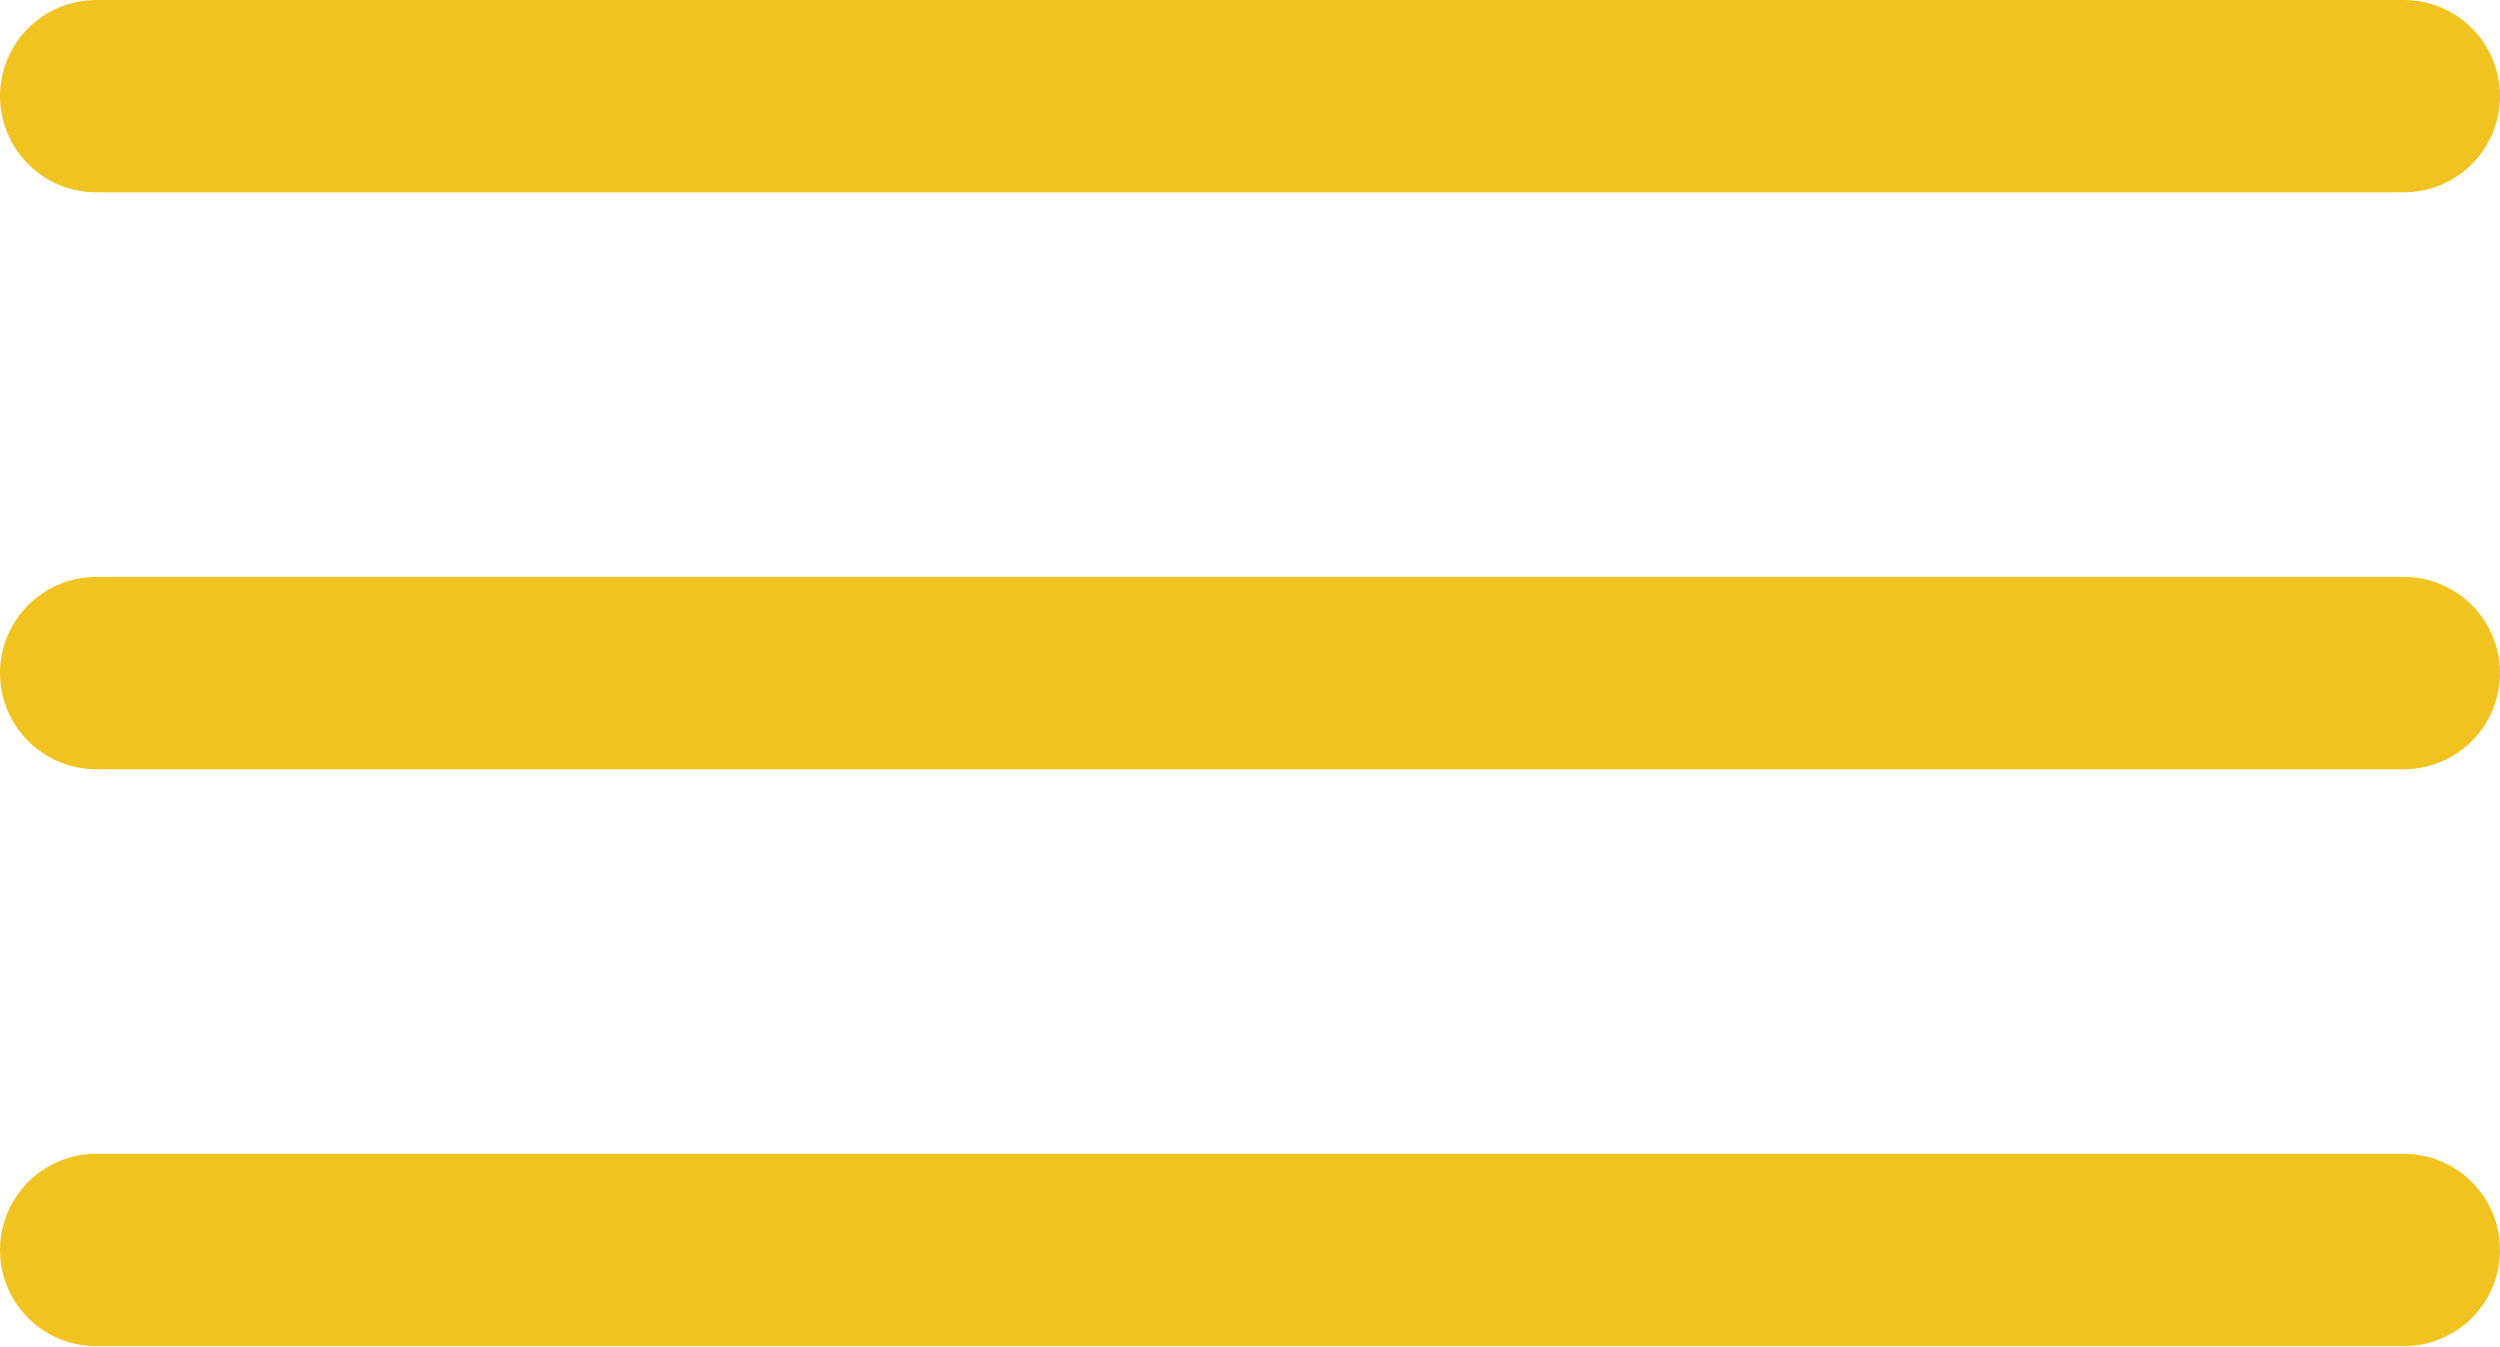
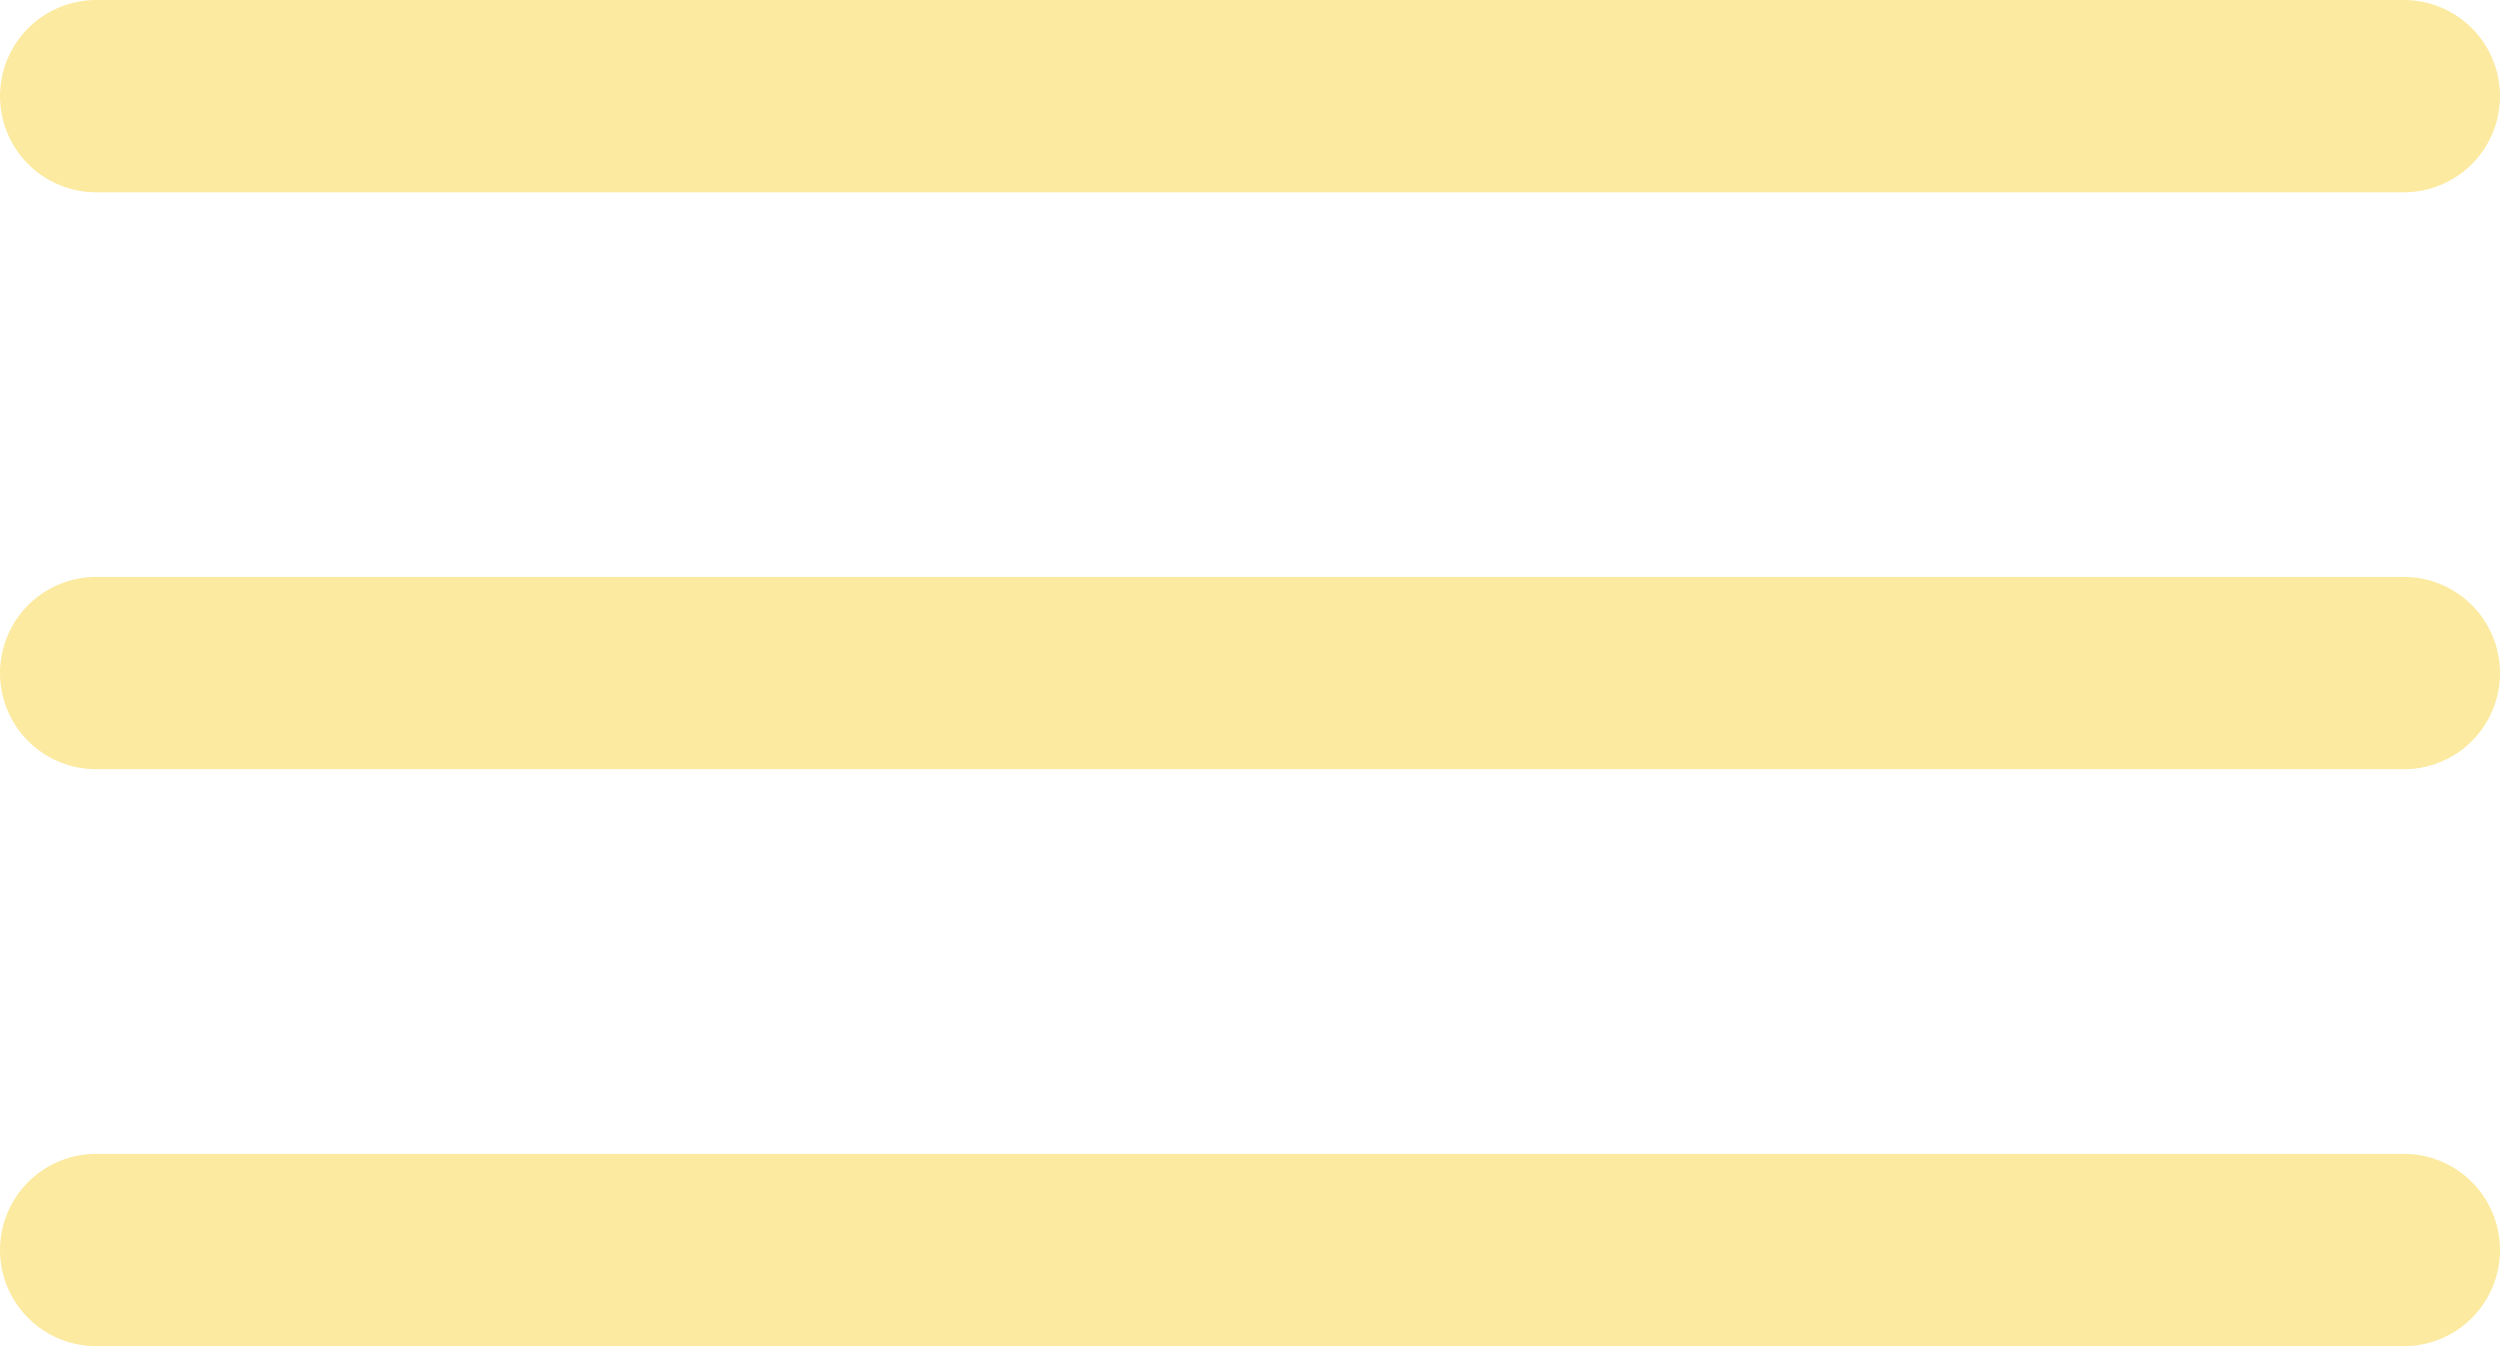
<svg xmlns="http://www.w3.org/2000/svg" width="26" height="14" viewBox="0 0 26 14" fill="none">
-   <line x1="1" y1="7" x2="25" y2="7" stroke="#F1C321" stroke-width="2" stroke-linecap="round" />
-   <line x1="1" y1="1" x2="25" y2="1" stroke="#F1C321" stroke-width="2" stroke-linecap="round" />
-   <line x1="1" y1="13" x2="25" y2="13" stroke="#F1C321" stroke-width="2" stroke-linecap="round" />
+   <line x1="1" y1="7" x2="25" y2="7" stroke="#FCEAA0" stroke-width="2" stroke-linecap="round" />
+   <line x1="1" y1="1" x2="25" y2="1" stroke="#FCEAA0" stroke-width="2" stroke-linecap="round" />
+   <line x1="1" y1="13" x2="25" y2="13" stroke="#FCEAA0" stroke-width="2" stroke-linecap="round" />
</svg>
